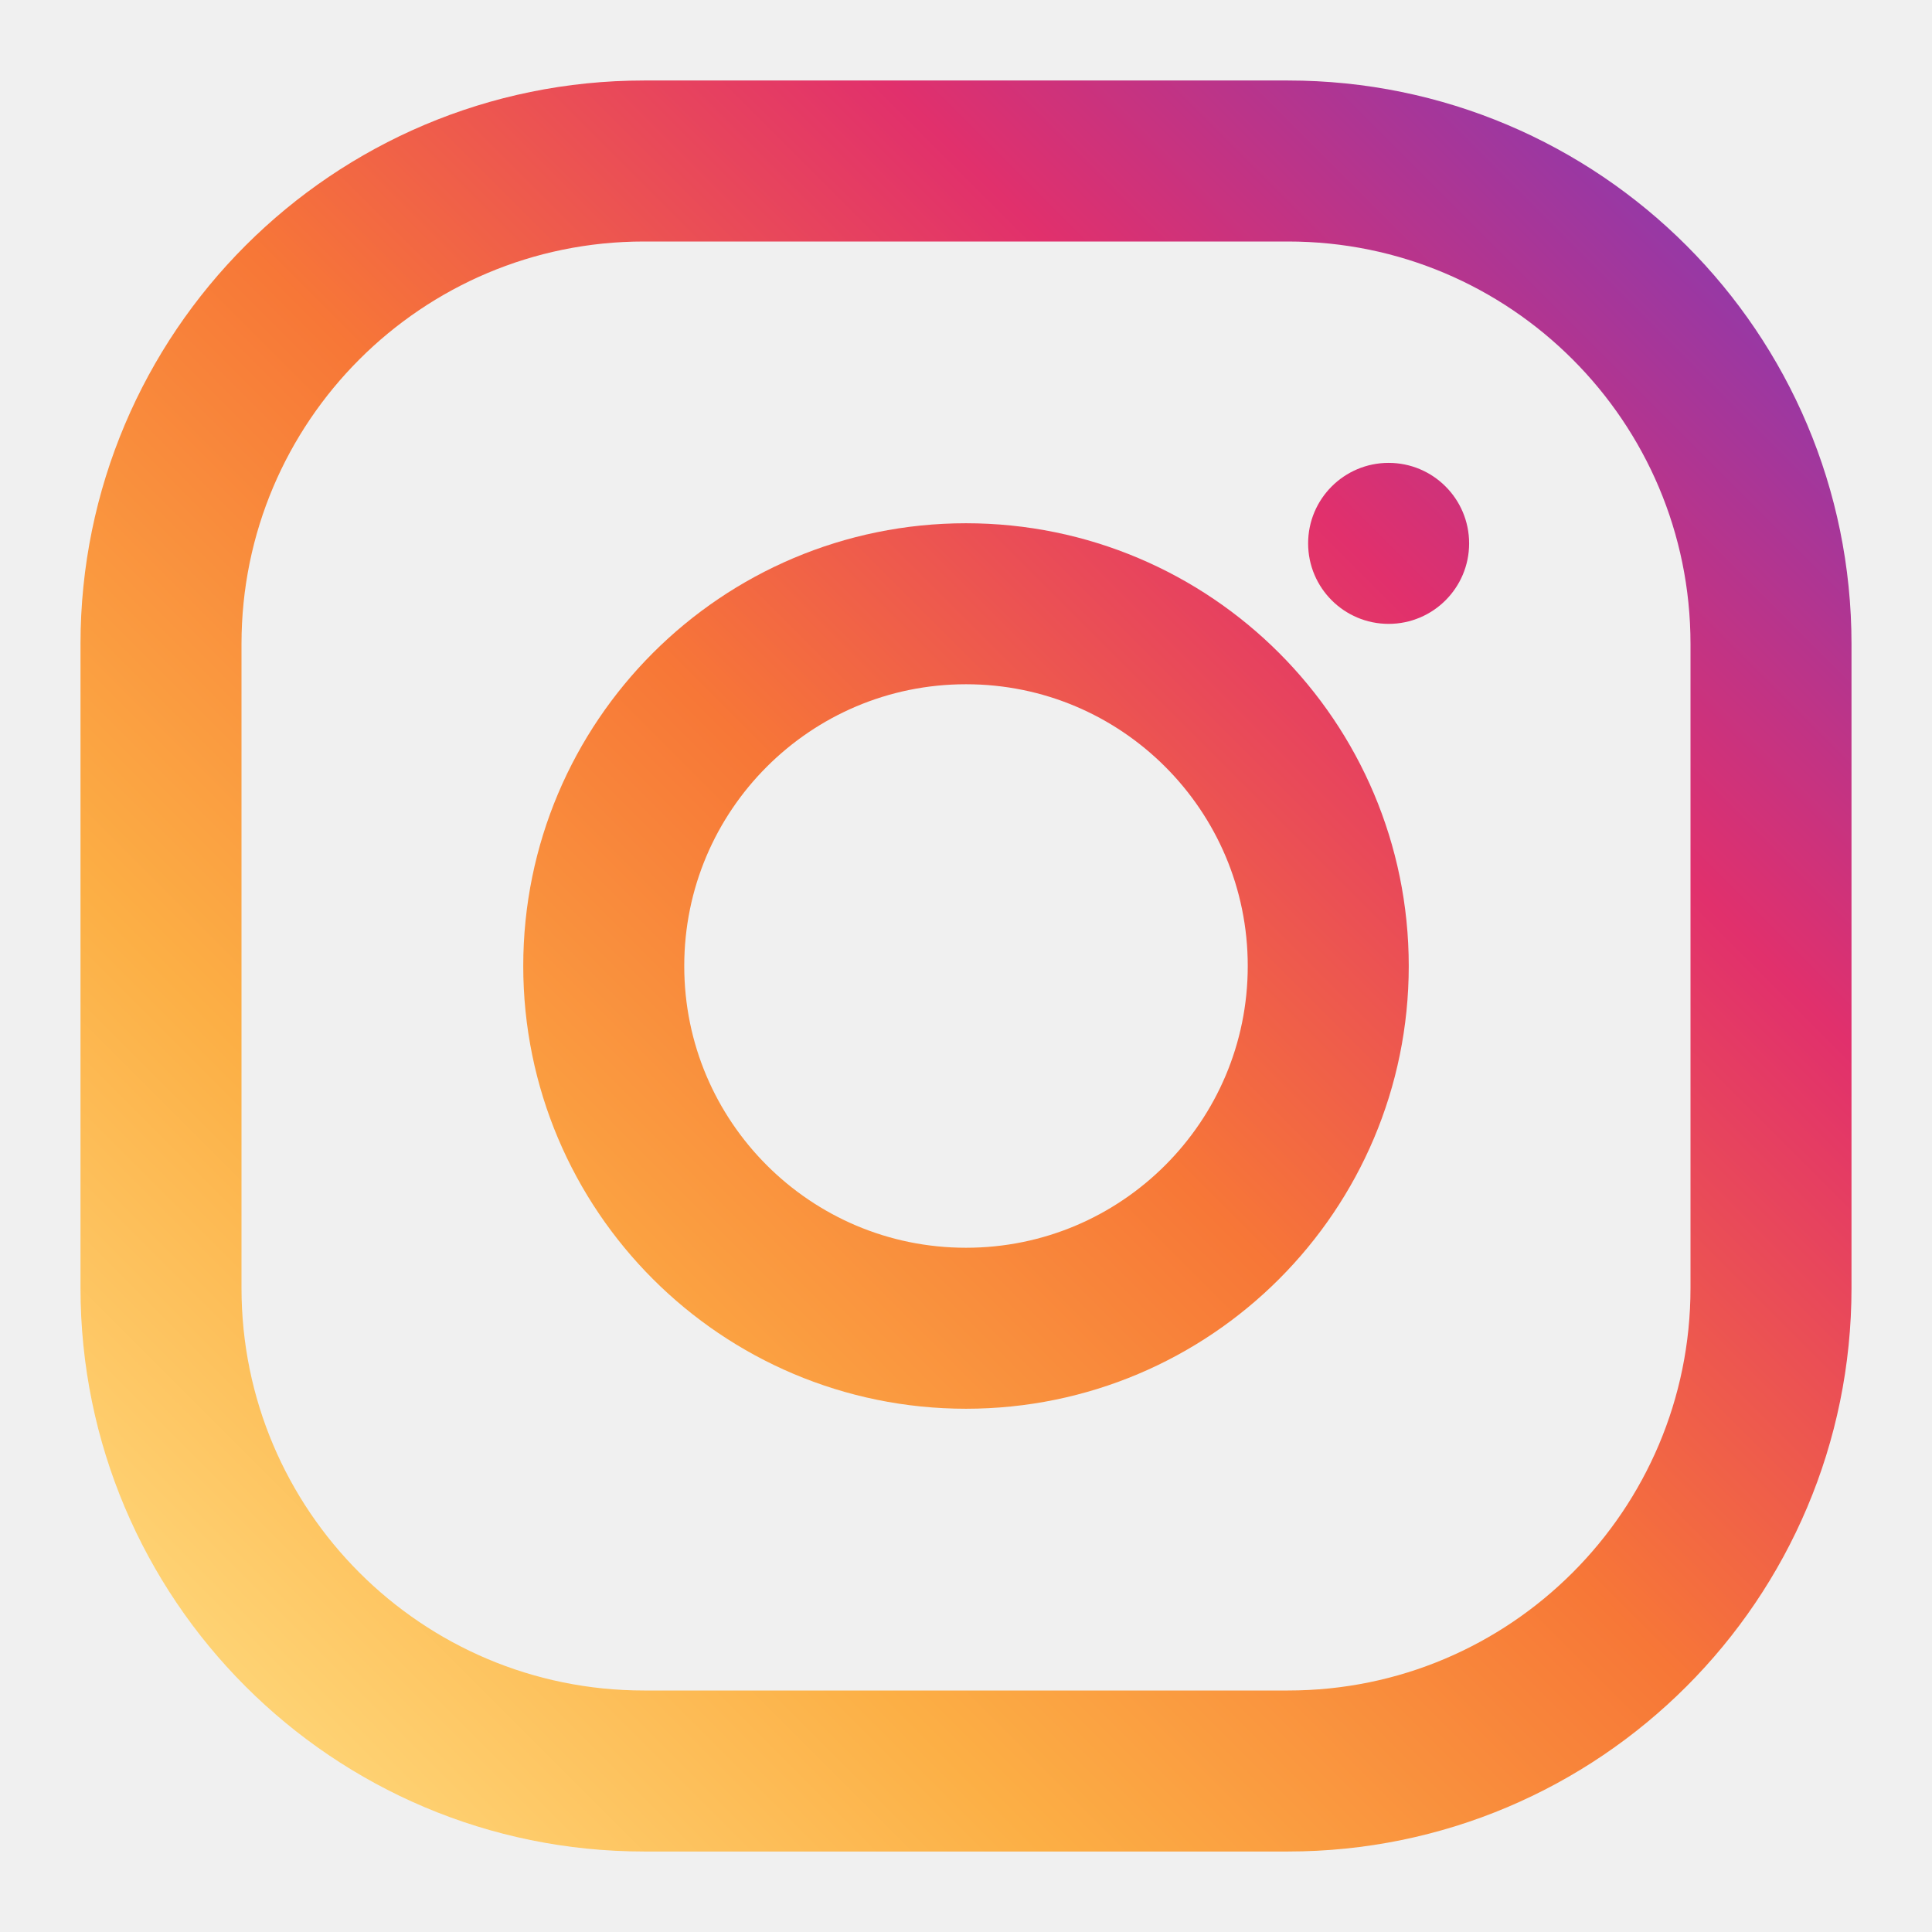
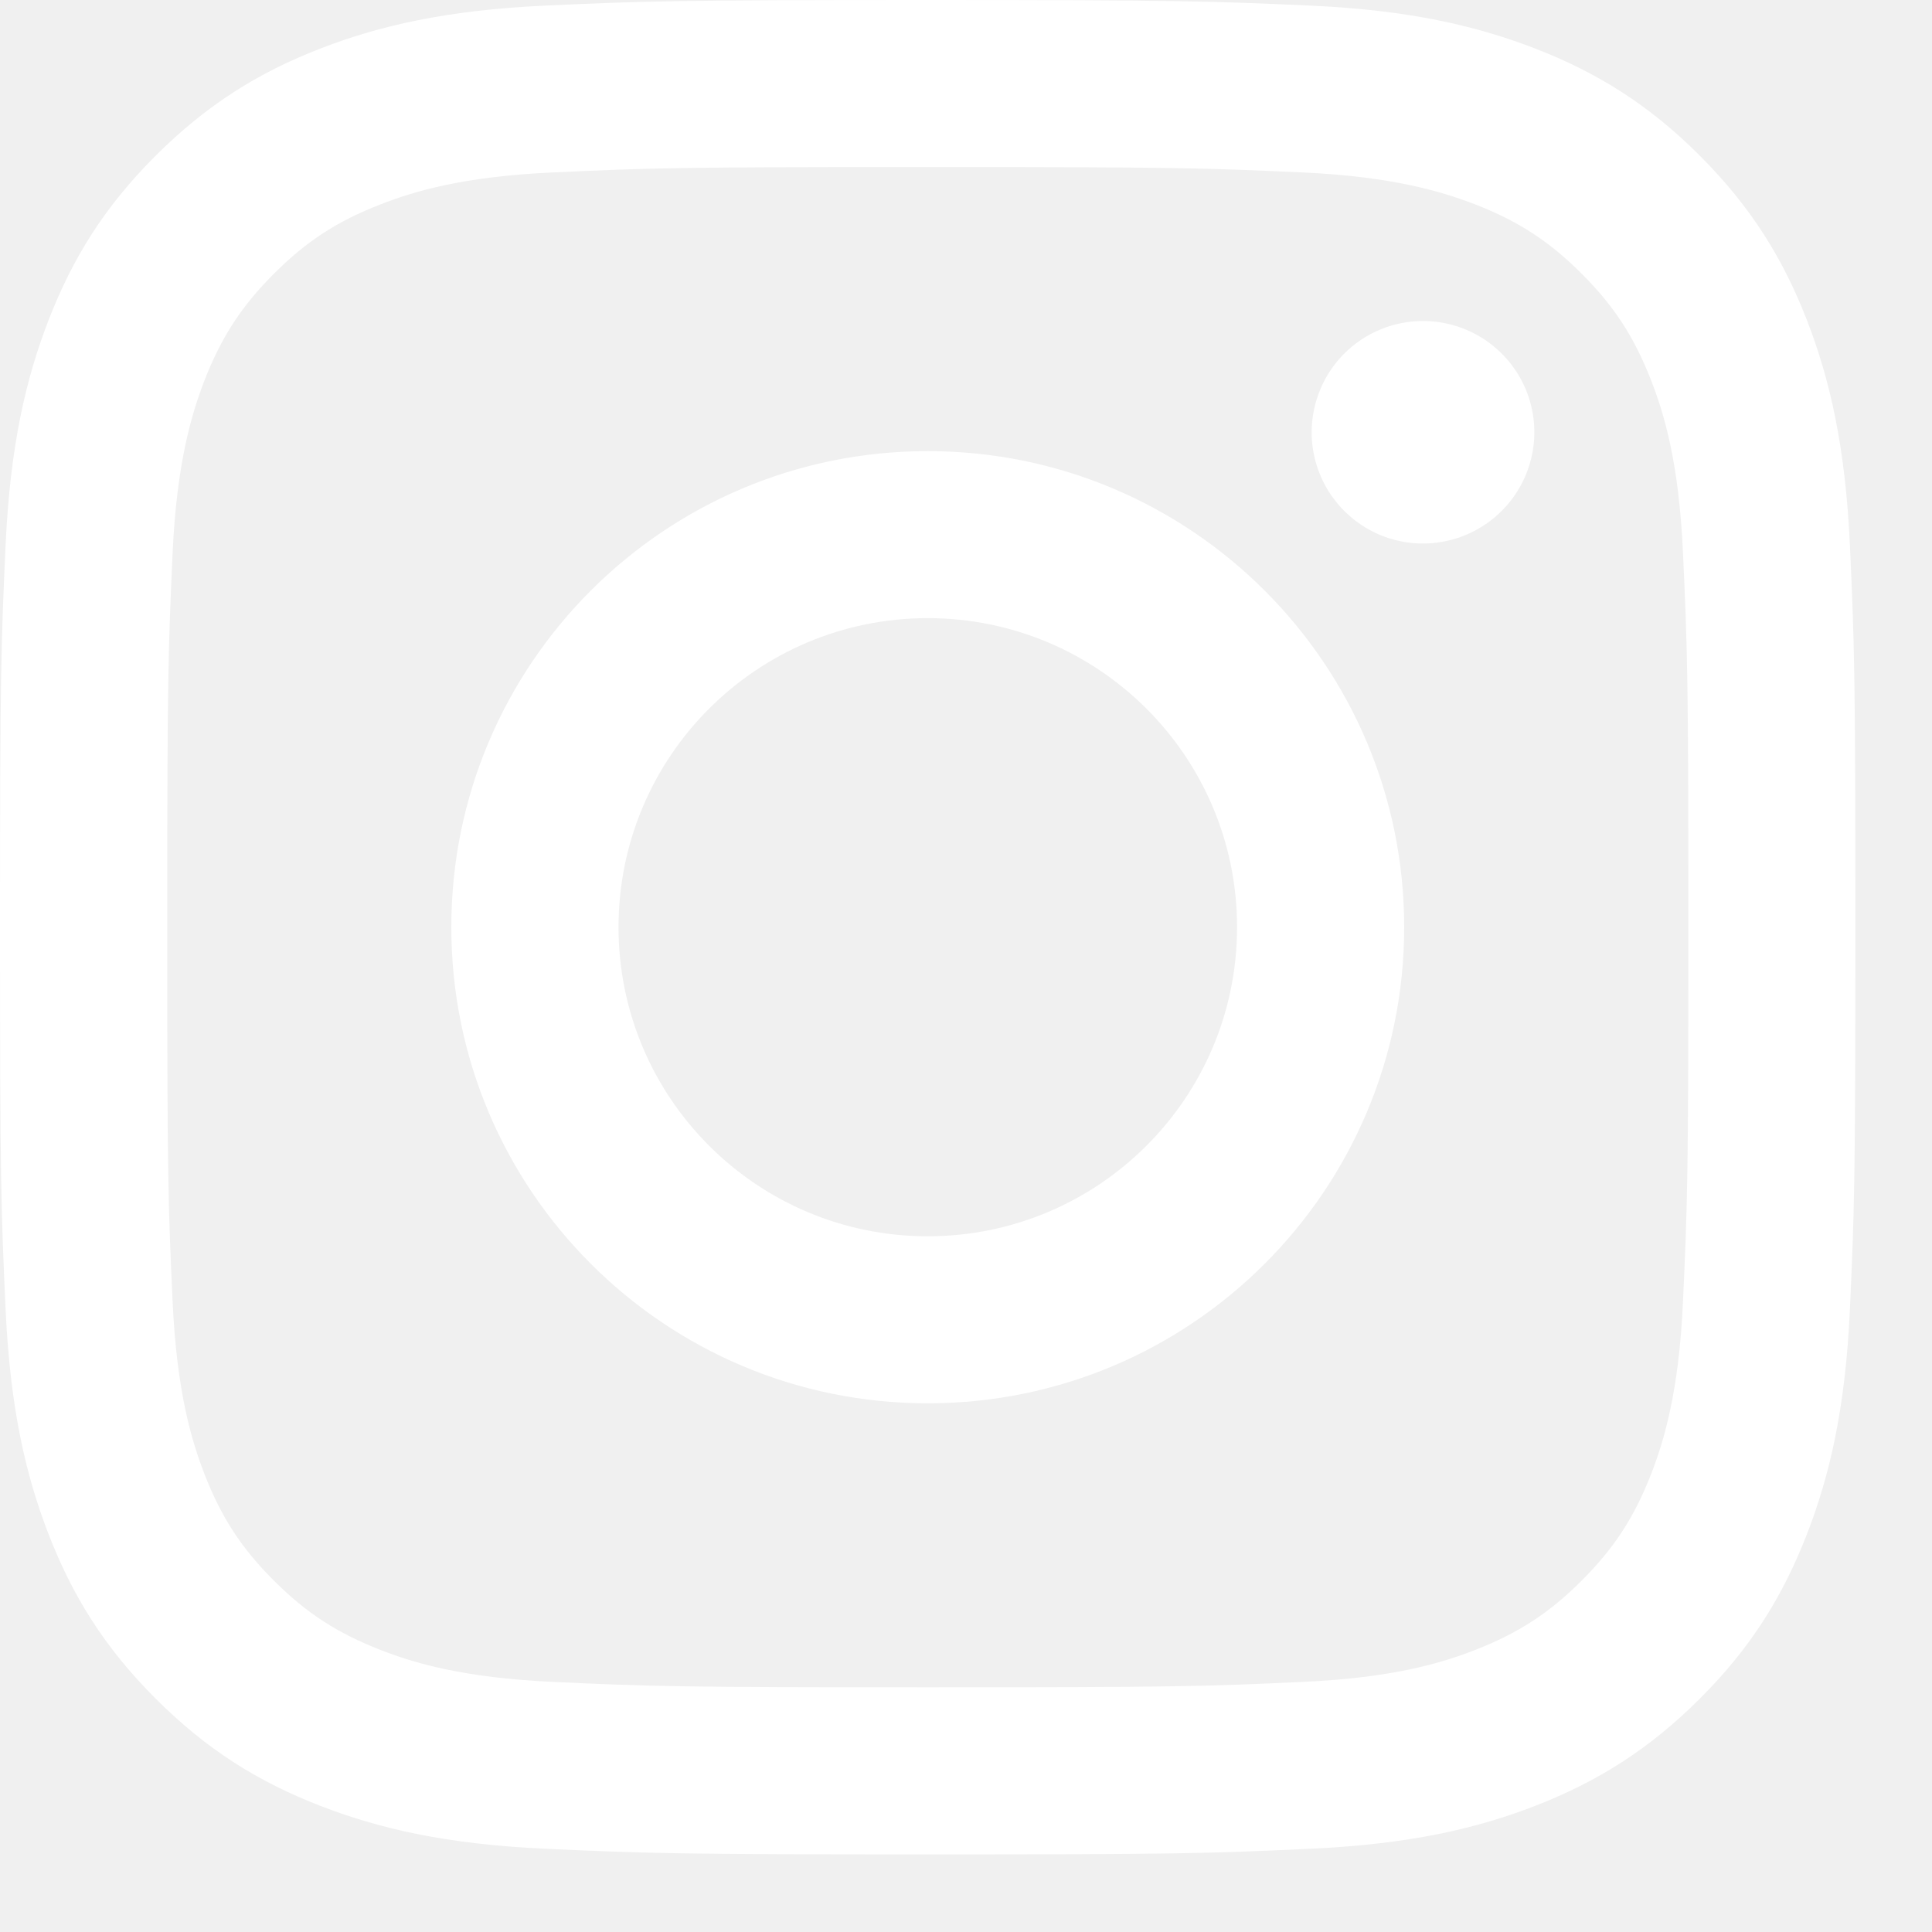
- <svg xmlns="http://www.w3.org/2000/svg" viewBox="0 0 24 24" fill="none">
-   <path d="M24 0V24H0V0H24Z" fill="white" fill-opacity="0.01" />
-   <rect x="2" y="2" width="20" height="20" rx="6" stroke="url(#ig_gradient)" stroke-width="2" />
-   <circle cx="12" cy="12" r="4.5" stroke="url(#ig_gradient)" stroke-width="2" />
-   <circle cx="17.25" cy="6.75" r="1" fill="url(#ig_gradient)" />
-   <defs>
-     <linearGradient id="ig_gradient" x1="2" y1="22" x2="22" y2="2" gradientUnits="userSpaceOnUse">
-       <stop offset="0%" stop-color="#FFDC80" />
-       <stop offset="25%" stop-color="#FCAF45" />
-       <stop offset="50%" stop-color="#F77737" />
-       <stop offset="75%" stop-color="#E1306C" />
-       <stop offset="100%" stop-color="#833AB4" />
-     </linearGradient>
-   </defs>
+ <svg xmlns="http://www.w3.org/2000/svg" width="20" height="20" viewBox="0 0 20 20" fill="none">
+   <path d="M6.403 9.598C6.403 7.831 7.836 6.399 9.604 6.399C11.372 6.399 12.806 7.831 12.806 9.598C12.806 11.365 11.372 12.798 9.604 12.798C7.836 12.798 6.403 11.365 6.403 9.598ZM4.672 9.598C4.672 12.32 6.88 14.527 9.604 14.527C12.328 14.527 14.536 12.32 14.536 9.598C14.536 6.876 12.328 4.67 9.604 4.67C6.88 4.67 4.672 6.876 4.672 9.598ZM13.578 4.474C13.578 4.702 13.646 4.925 13.772 5.114C13.899 5.304 14.079 5.451 14.289 5.539C14.5 5.626 14.732 5.649 14.955 5.604C15.179 5.56 15.384 5.45 15.545 5.289C15.707 5.128 15.816 4.923 15.861 4.7C15.906 4.476 15.883 4.245 15.796 4.034C15.709 3.824 15.561 3.644 15.371 3.517C15.182 3.391 14.959 3.323 14.731 3.323H14.731C14.425 3.323 14.132 3.444 13.916 3.66C13.7 3.876 13.579 4.169 13.578 4.474ZM5.724 17.411C4.788 17.368 4.279 17.213 3.941 17.081C3.492 16.906 3.172 16.699 2.836 16.363C2.499 16.027 2.291 15.708 2.117 15.26C1.986 14.922 1.83 14.413 1.787 13.477C1.74 12.466 1.731 12.162 1.731 9.598C1.731 7.035 1.741 6.732 1.787 5.72C1.83 4.784 1.987 4.276 2.117 3.937C2.292 3.489 2.5 3.169 2.836 2.833C3.172 2.497 3.491 2.289 3.941 2.115C4.279 1.983 4.788 1.827 5.724 1.785C6.736 1.738 7.04 1.729 9.604 1.729C12.168 1.729 12.472 1.739 13.485 1.785C14.422 1.828 14.93 1.985 15.269 2.115C15.717 2.289 16.037 2.497 16.373 2.833C16.71 3.169 16.917 3.489 17.092 3.937C17.224 4.275 17.38 4.784 17.422 5.72C17.469 6.732 17.478 7.035 17.478 9.598C17.478 12.162 17.469 12.465 17.422 13.477C17.38 14.413 17.223 14.922 17.092 15.26C16.917 15.708 16.709 16.027 16.373 16.363C16.038 16.698 15.717 16.906 15.269 17.081C14.931 17.213 14.422 17.369 13.485 17.411C12.473 17.458 12.169 17.467 9.604 17.467C7.039 17.467 6.736 17.458 5.724 17.411ZM5.644 0.058C4.622 0.105 3.923 0.267 3.313 0.504C2.681 0.749 2.147 1.078 1.612 1.611C1.077 2.144 0.749 2.68 0.504 3.311C0.267 3.921 0.105 4.619 0.058 5.641C0.011 6.665 0 6.992 0 9.598C0 12.205 0.011 12.532 0.058 13.556C0.105 14.577 0.267 15.275 0.504 15.885C0.749 16.516 1.078 17.052 1.612 17.585C2.146 18.119 2.681 18.447 3.313 18.693C3.925 18.93 4.622 19.092 5.644 19.138C6.669 19.185 6.996 19.197 9.604 19.197C12.212 19.197 12.54 19.186 13.564 19.138C14.586 19.092 15.284 18.93 15.895 18.693C16.526 18.447 17.061 18.119 17.596 17.585C18.131 17.052 18.458 16.516 18.704 15.885C18.941 15.275 19.104 14.577 19.15 13.556C19.197 12.531 19.207 12.205 19.207 9.598C19.207 6.992 19.197 6.665 19.15 5.641C19.103 4.619 18.941 3.921 18.704 3.311C18.458 2.68 18.13 2.145 17.596 1.611C17.062 1.077 16.526 0.749 15.896 0.504C15.284 0.267 14.586 0.104 13.564 0.058C12.54 0.012 12.213 0 9.605 0C6.997 0 6.669 0.011 5.644 0.058Z" fill="white" />
</svg>
